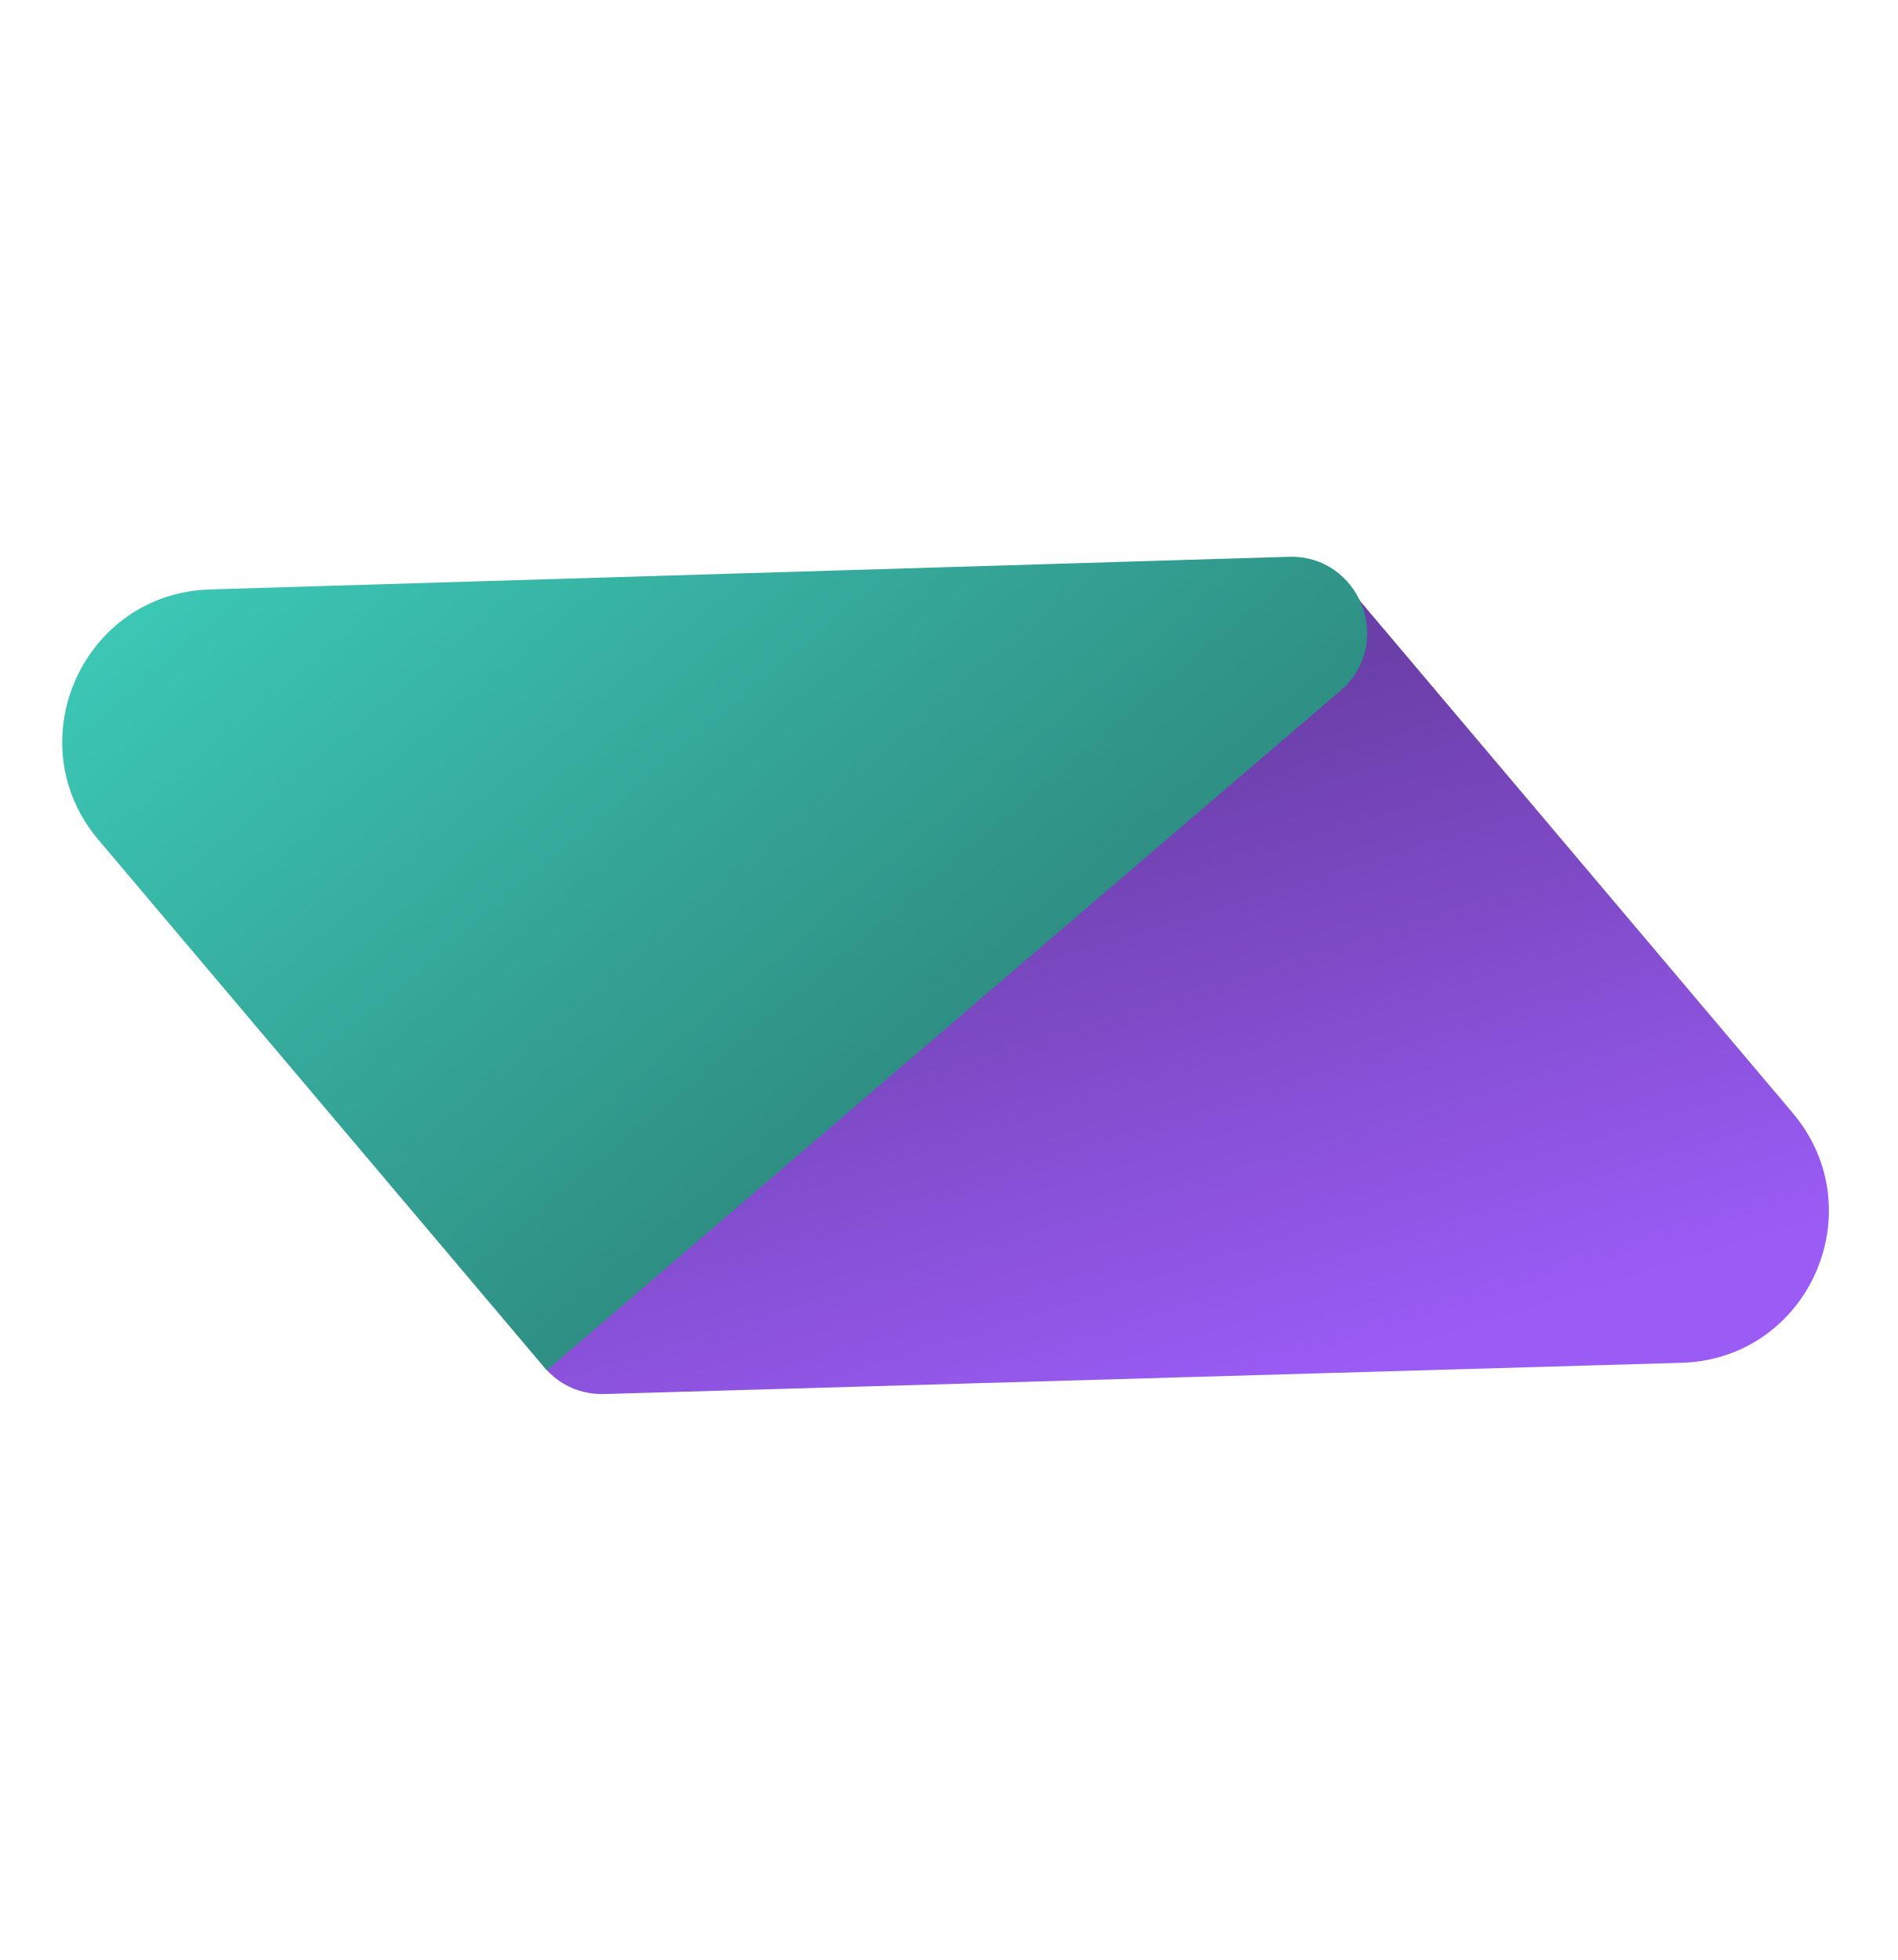
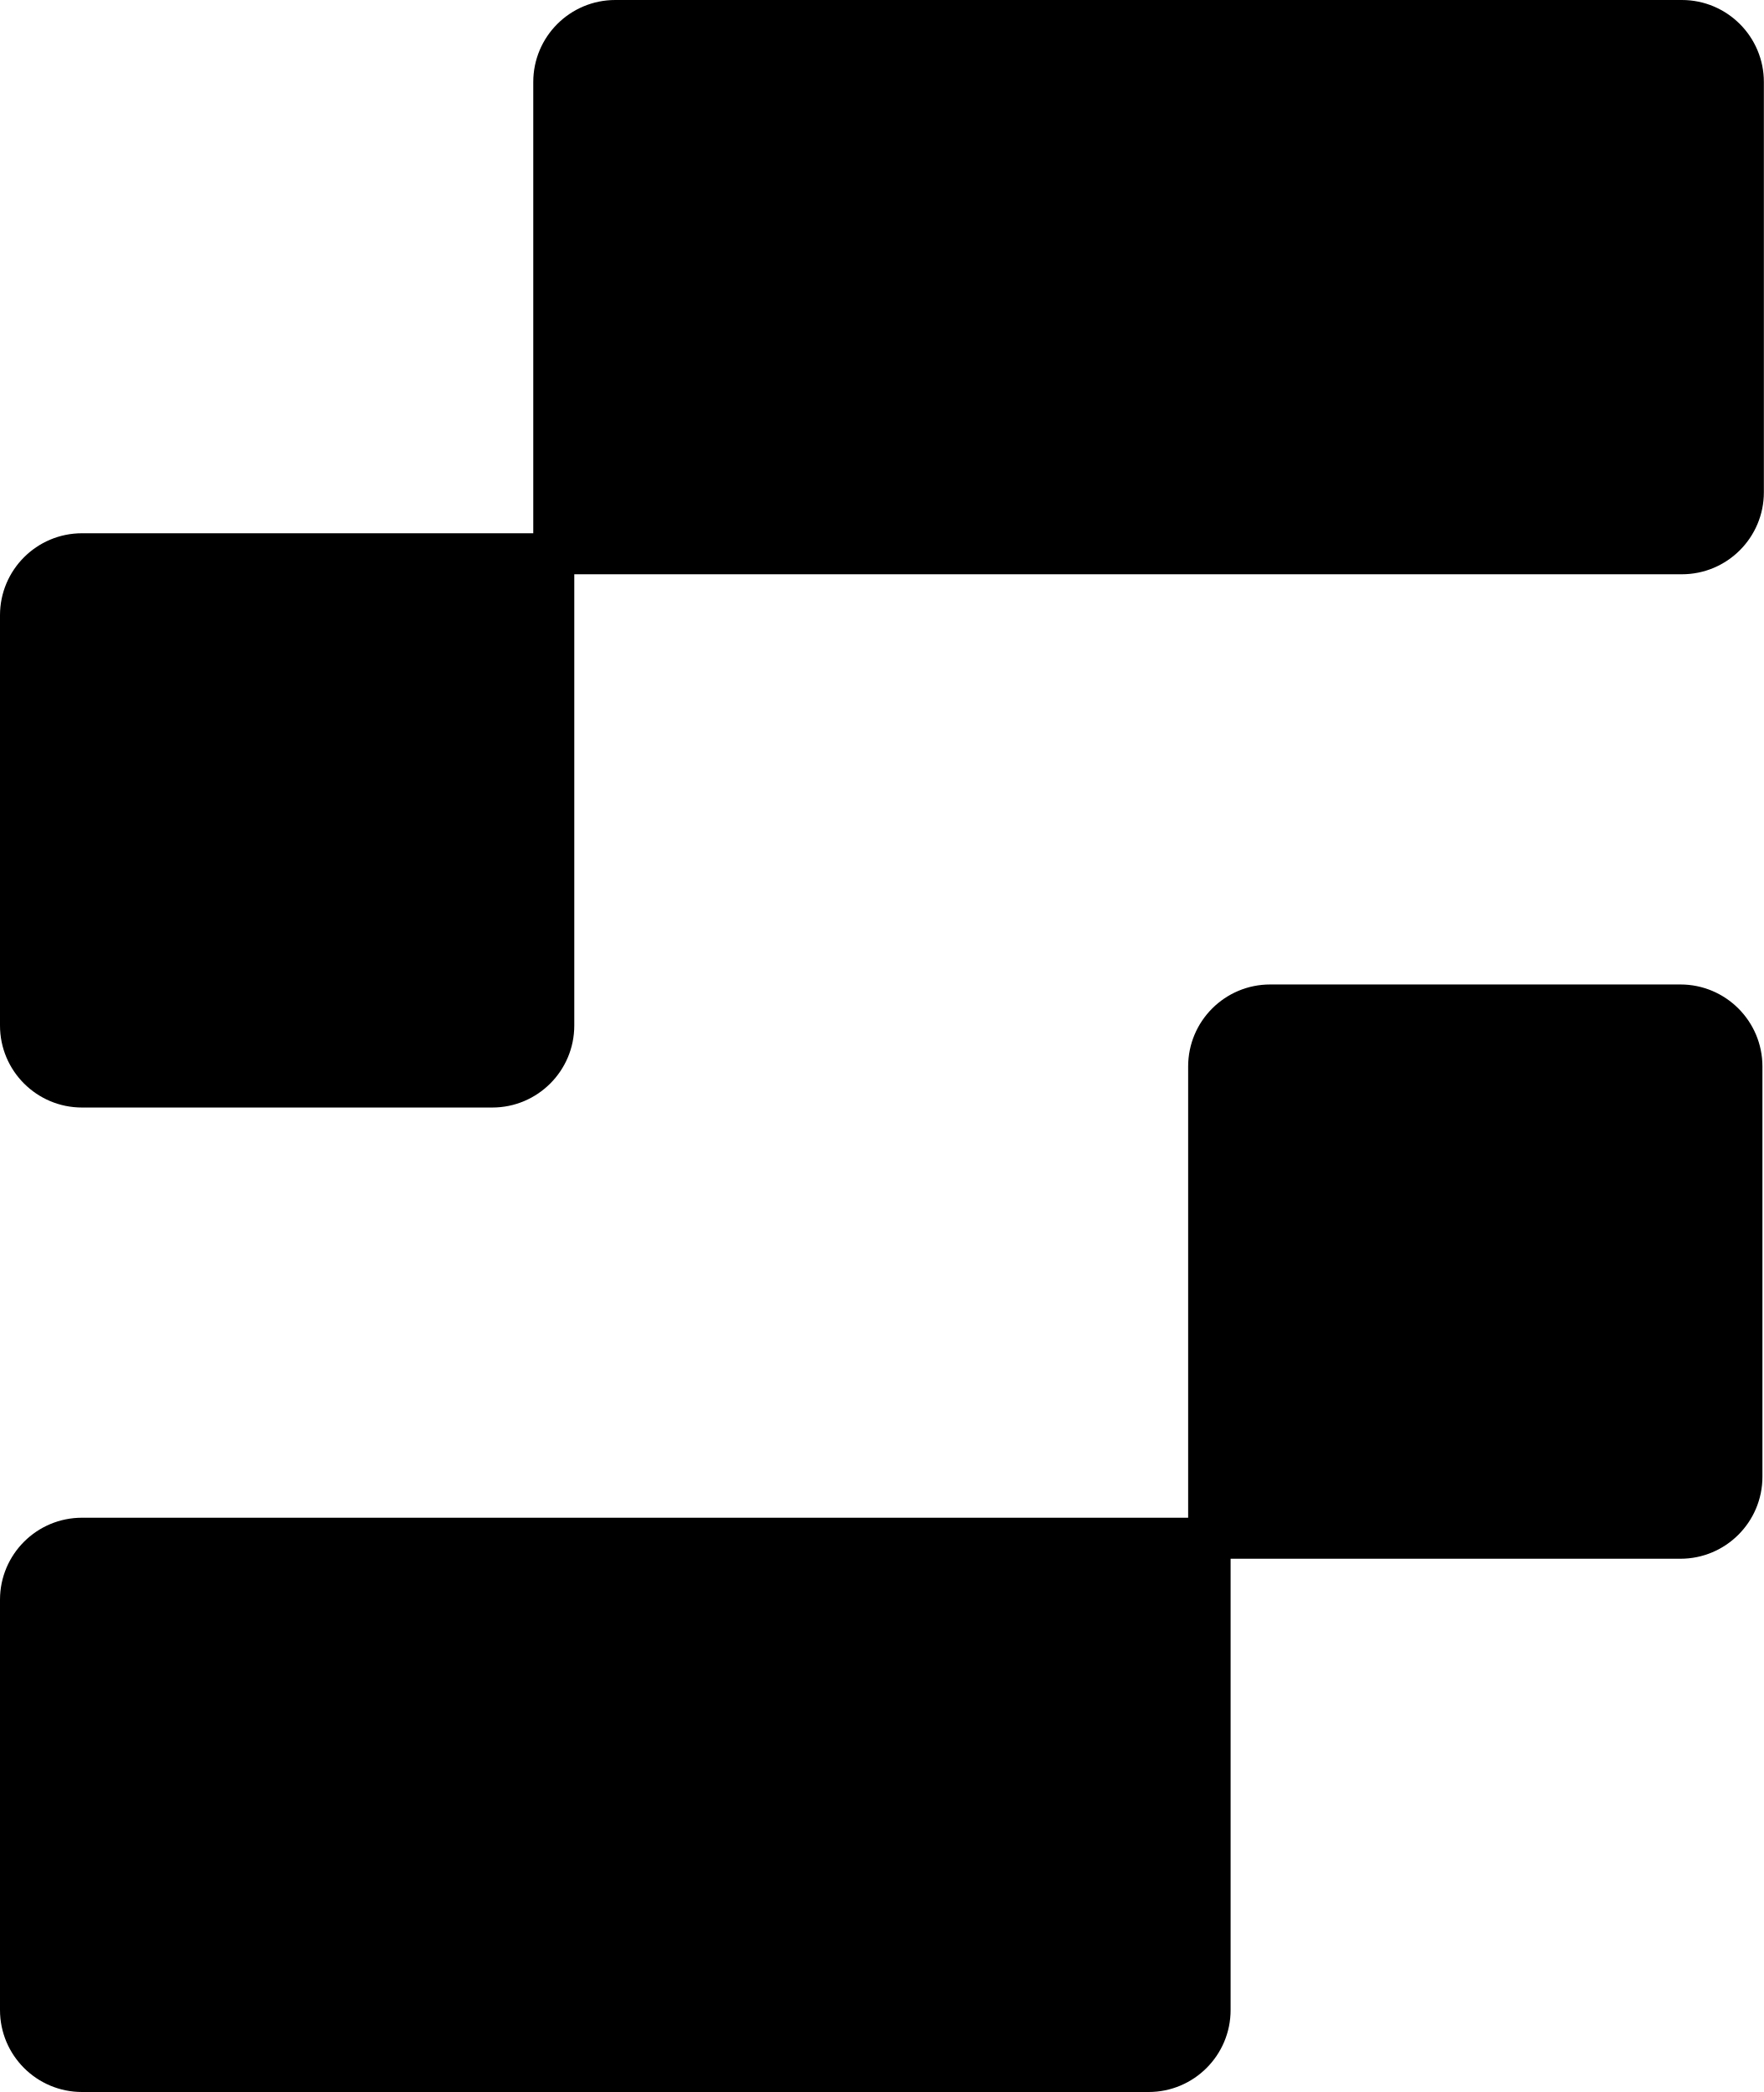
- <svg xmlns="http://www.w3.org/2000/svg" viewBox="0 0 122 126" fill="none">
-   <path d="M38.874 89.615C34.286 89.748 32.046 84.05 35.502 81.039L86.056 37L115.243 71.539C120.529 77.795 116.275 87.371 108.104 87.608L38.874 89.615Z" fill="url(#paint0_linear_8_35)" />
-   <path d="M82.838 35.794C87.433 35.655 89.669 41.357 86.204 44.375L35.151 88.095L6.329 53.988C1.043 47.732 5.316 38.141 13.5 37.893L82.838 35.794Z" fill="url(#paint1_linear_8_35)" />
-   <defs>
-     <linearGradient id="paint0_linear_8_35" x1="74.703" y1="46.594" x2="87.715" y2="88.165" gradientUnits="userSpaceOnUse">
-       <stop stop-color="#6B3FA8" />
-       <stop offset="1" stop-color="#9B5CF6" />
-     </linearGradient>
-     <linearGradient id="paint1_linear_8_35" x1="27.512" y1="23.249" x2="62.663" y2="64.846" gradientUnits="userSpaceOnUse">
-       <stop stop-color="#3CC7B5" />
-       <stop offset="1" stop-color="#2F8F84" />
-     </linearGradient>
-   </defs>
+ <svg xmlns="http://www.w3.org/2000/svg" width="43" height="51" viewBox="0 0 43 51" fill="none">
+   <path d="M13 2C13 0.895 13.895 0 15 0H41C42.105 0 43 0.895 43 2V12C43 13.105 42.105 14 41 14H13V2Z" fill="currentColor" />
+   <path d="M0 15C0 13.895 0.895 13 2 13H14V25C14 26.105 13.105 27 12 27H2C0.895 27 0 26.105 0 25V15Z" fill="currentColor" />
+   <path d="M30 49C30 50.105 29.105 51 28 51L2 51C0.895 51 0 50.105 0 49L0 39C0 37.895 0.895 37 2 37L30 37L30 49Z" fill="currentColor" />
+   <path d="M42.965 36C42.965 37.105 42.069 38 40.965 38H28.965V26C28.965 24.895 29.86 24 30.965 24H40.965C42.069 24 42.965 24.895 42.965 26V36Z" fill="currentColor" />
</svg>
